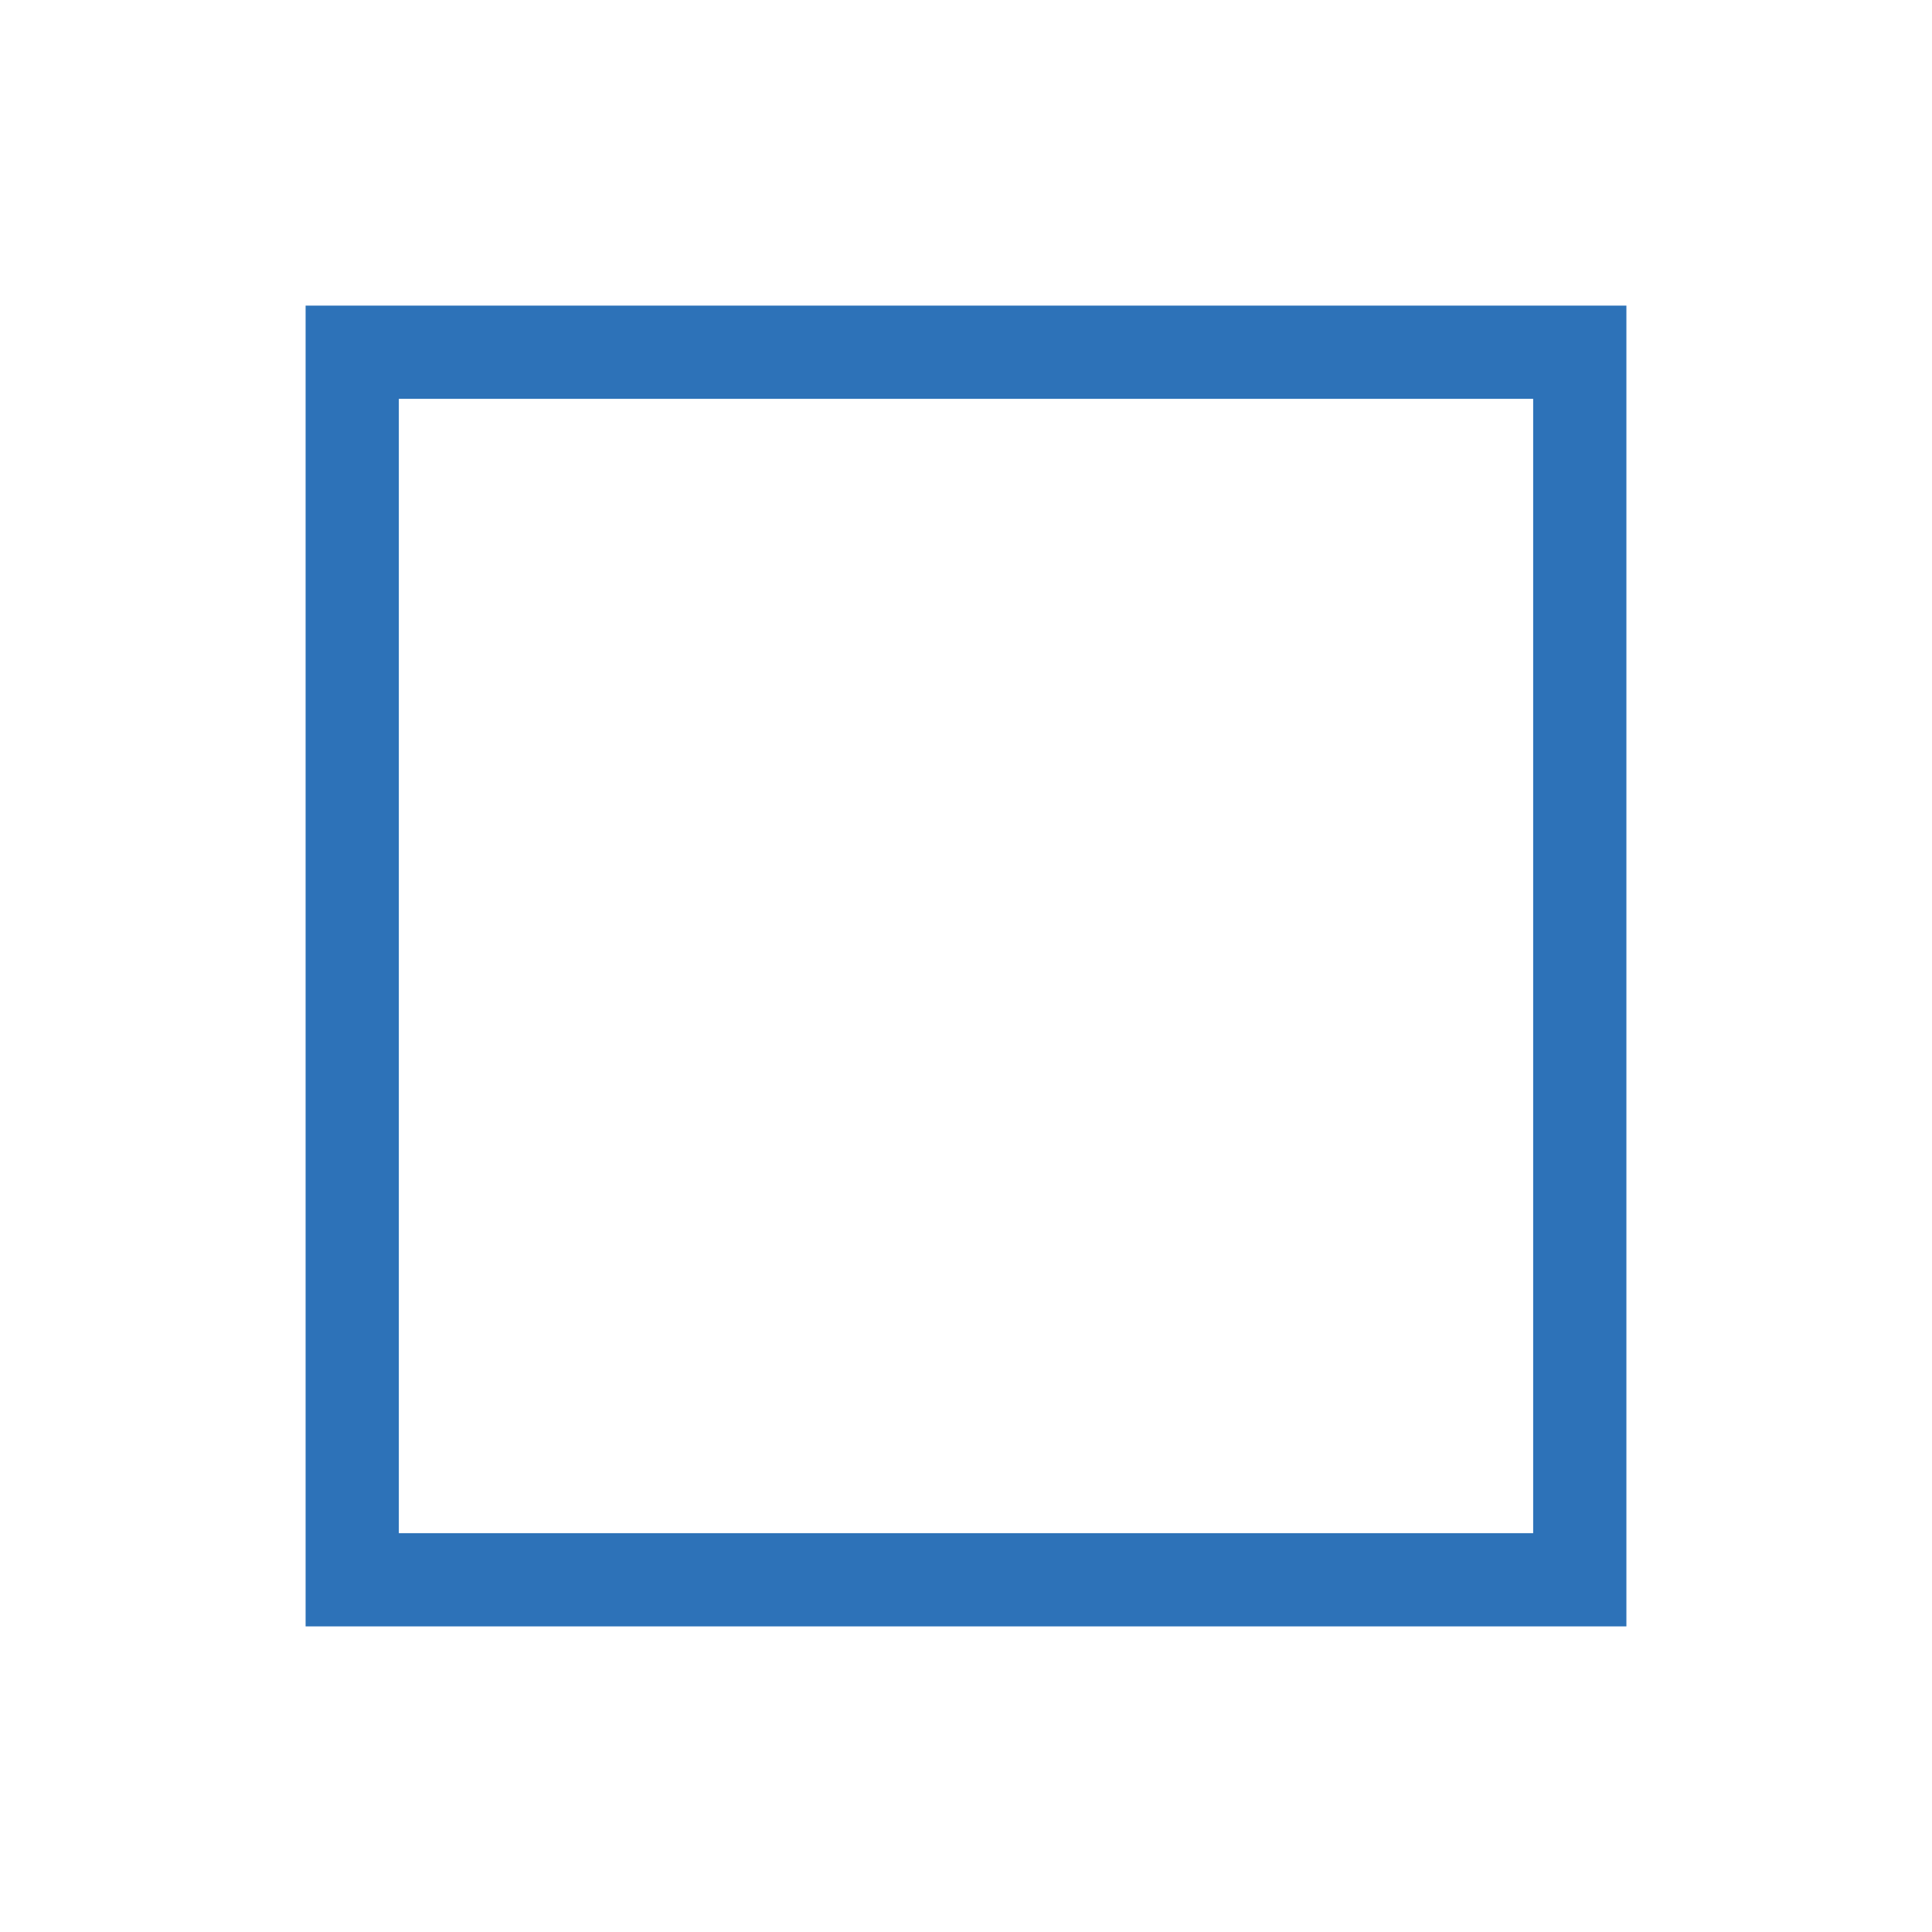
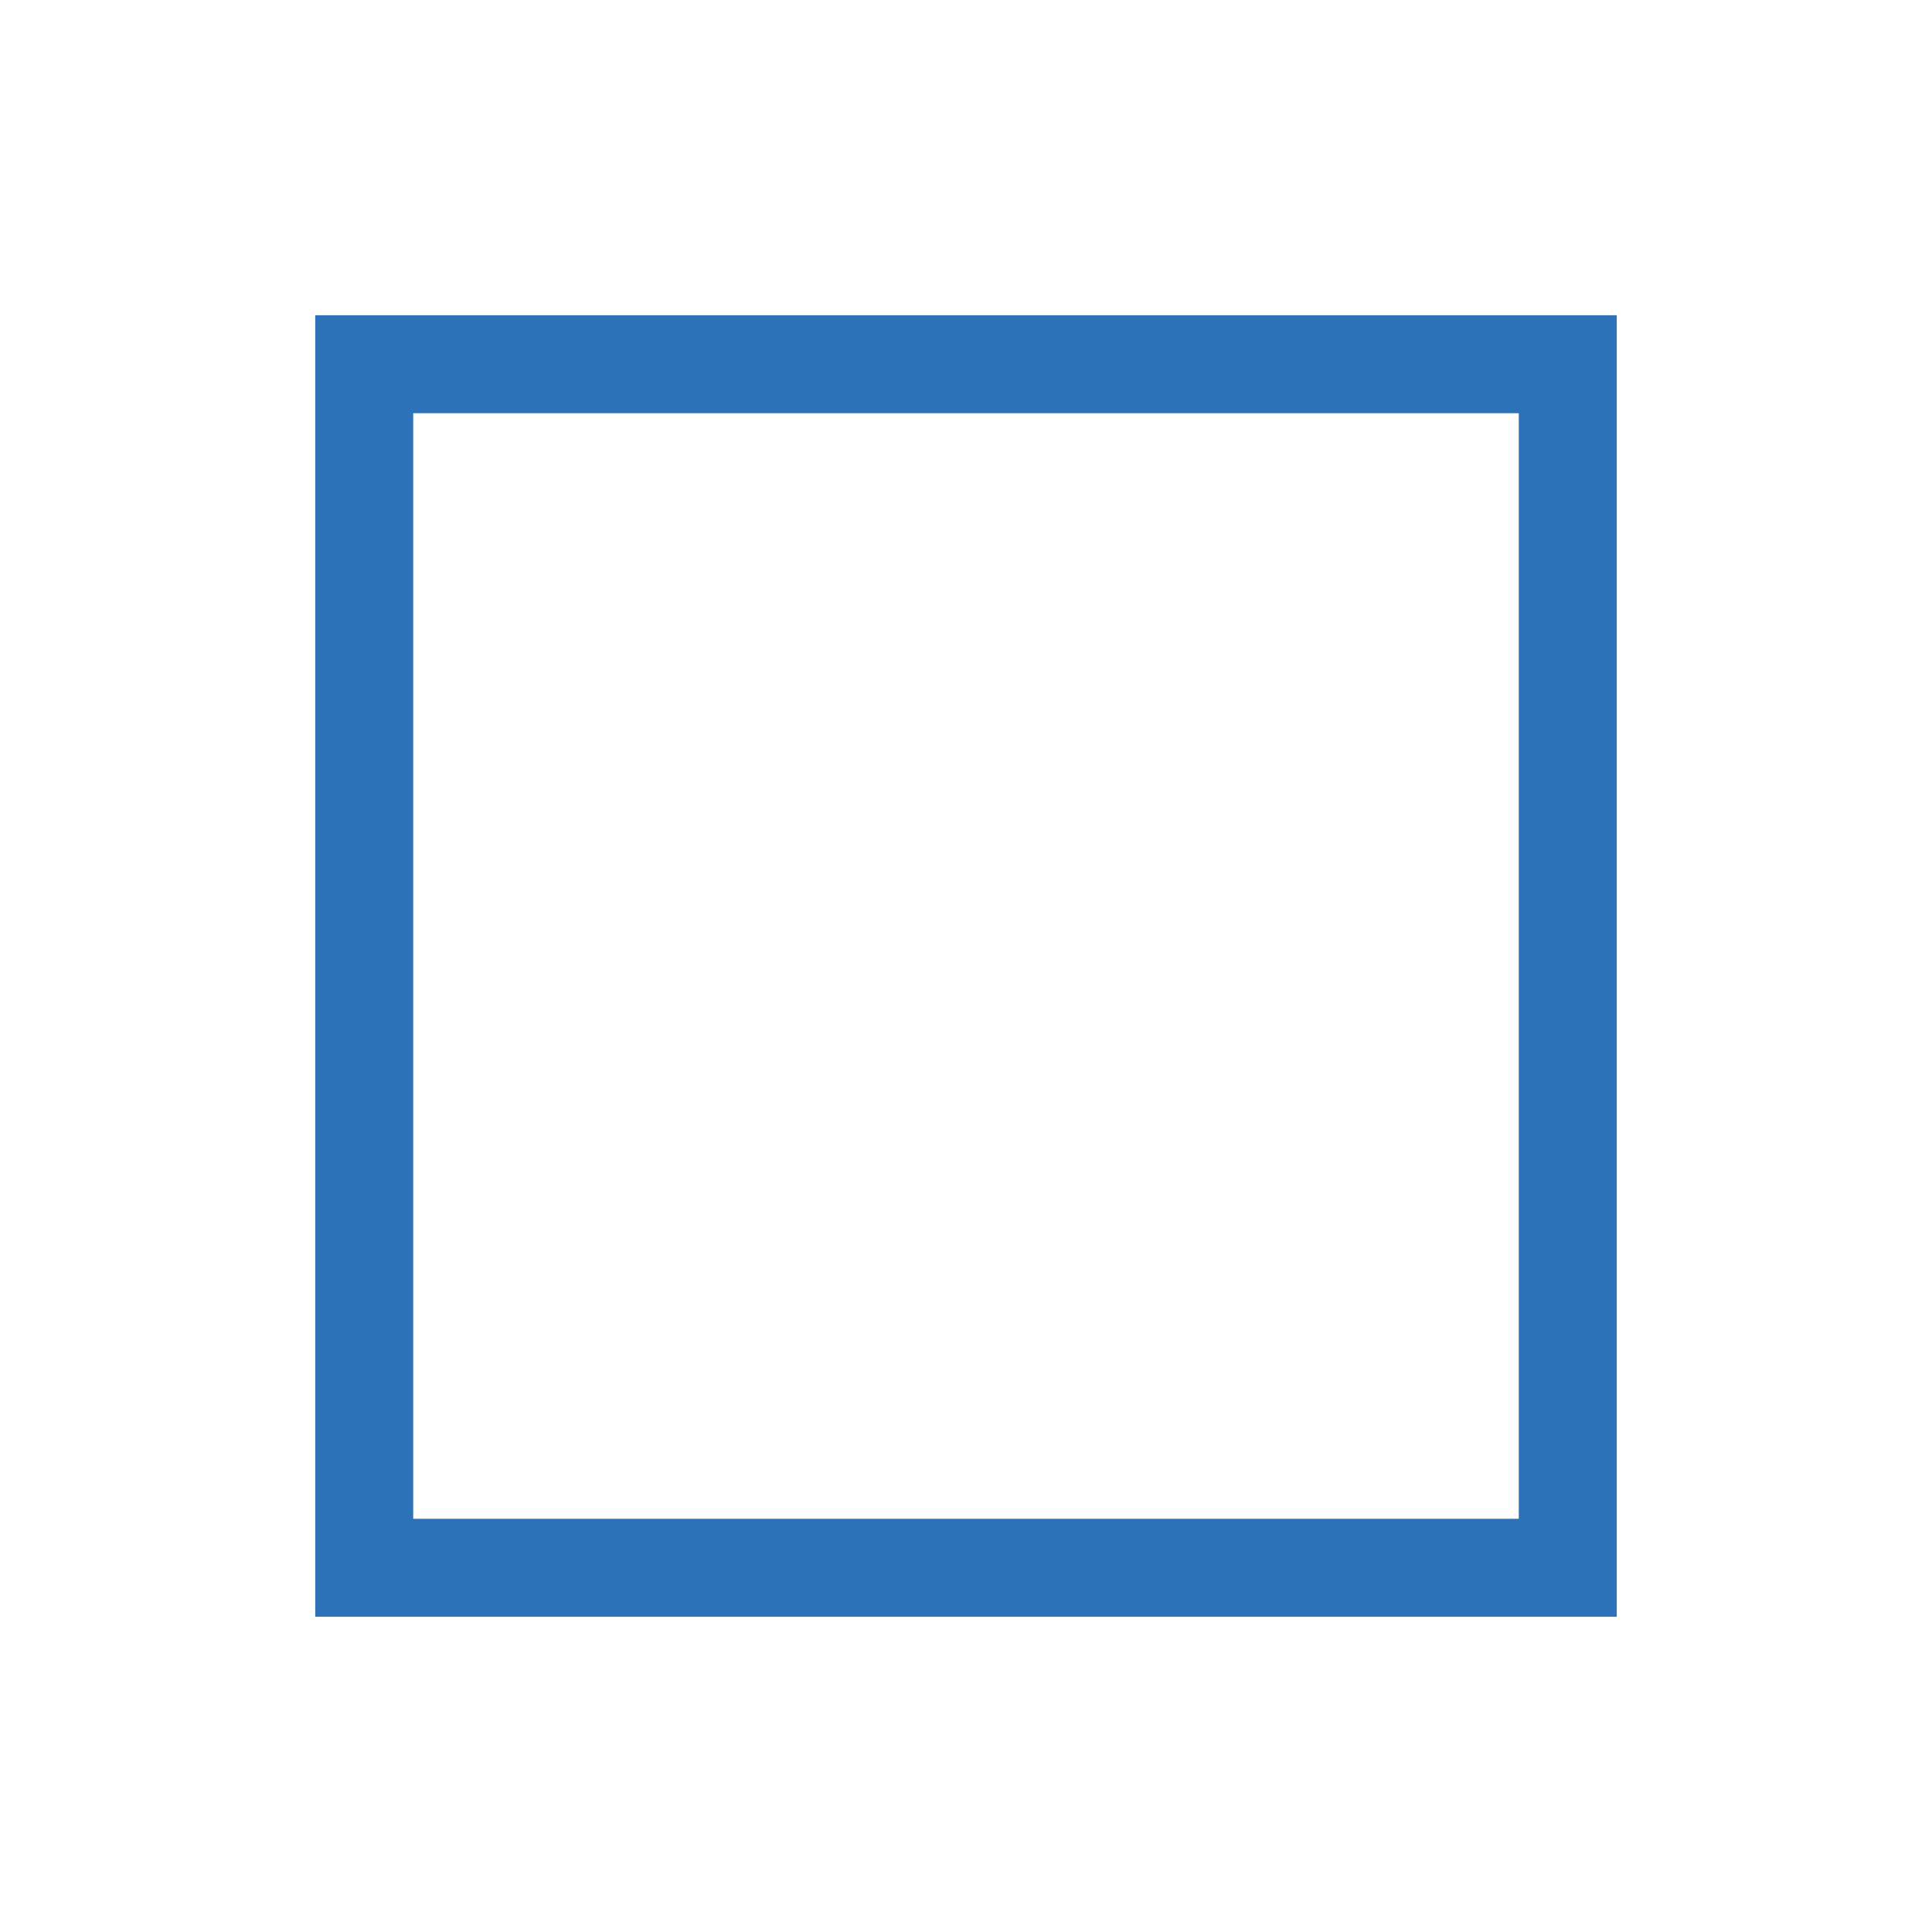
- <svg xmlns="http://www.w3.org/2000/svg" width="20.723pt" height="20.723pt" viewBox="0 0 20.723 20.723" version="1.1">
+ <svg xmlns="http://www.w3.org/2000/svg" width="19.721pt" height="19.721pt" viewBox="0 0 19.721 19.721" version="1.1">
  <defs>
    <style type="text/css">*{stroke-linejoin: round; stroke-linecap: butt}</style>
  </defs>
  <g id="figure_1">
    <g id="patch_1">
-       <path d="M 0 20.723  L 20.723 20.723  L 20.723 0  L 0 0  z " style="fill: #ffffff" />
+       <path d="M 0 19.721  L 19.721 19.721  L 19.721 0  L 0 0  z " style="fill: #ffffff" />
    </g>
    <g id="axes_1">
      <g id="patch_2">
-         <path d="M 3.778 16.945  L 16.945 16.945  L 16.945 3.778  L 3.778 3.778  L 3.778 16.945  z " clip-path="url(#p9ba5a93104)" style="fill: none; stroke: #2d72b8; stroke-linejoin: miter" />
+         <path d="M 3.718 16.003  L 16.003 16.003  L 16.003 3.718  L 3.718 3.718  L 3.718 16.003  z " clip-path="url(#p74c94afff9)" style="fill: none; stroke: #2d72b8; stroke-linejoin: miter" />
      </g>
    </g>
  </g>
  <defs>
-     <clipPath id="p9ba5a93104">
-       <rect x="2.88" y="2.88" width="14.963" height="14.963" />
+     <clipPath id="p74c94afff9">
+       <rect x="2.88" y="2.88" width="13.961" height="13.961" />
    </clipPath>
  </defs>
</svg>
